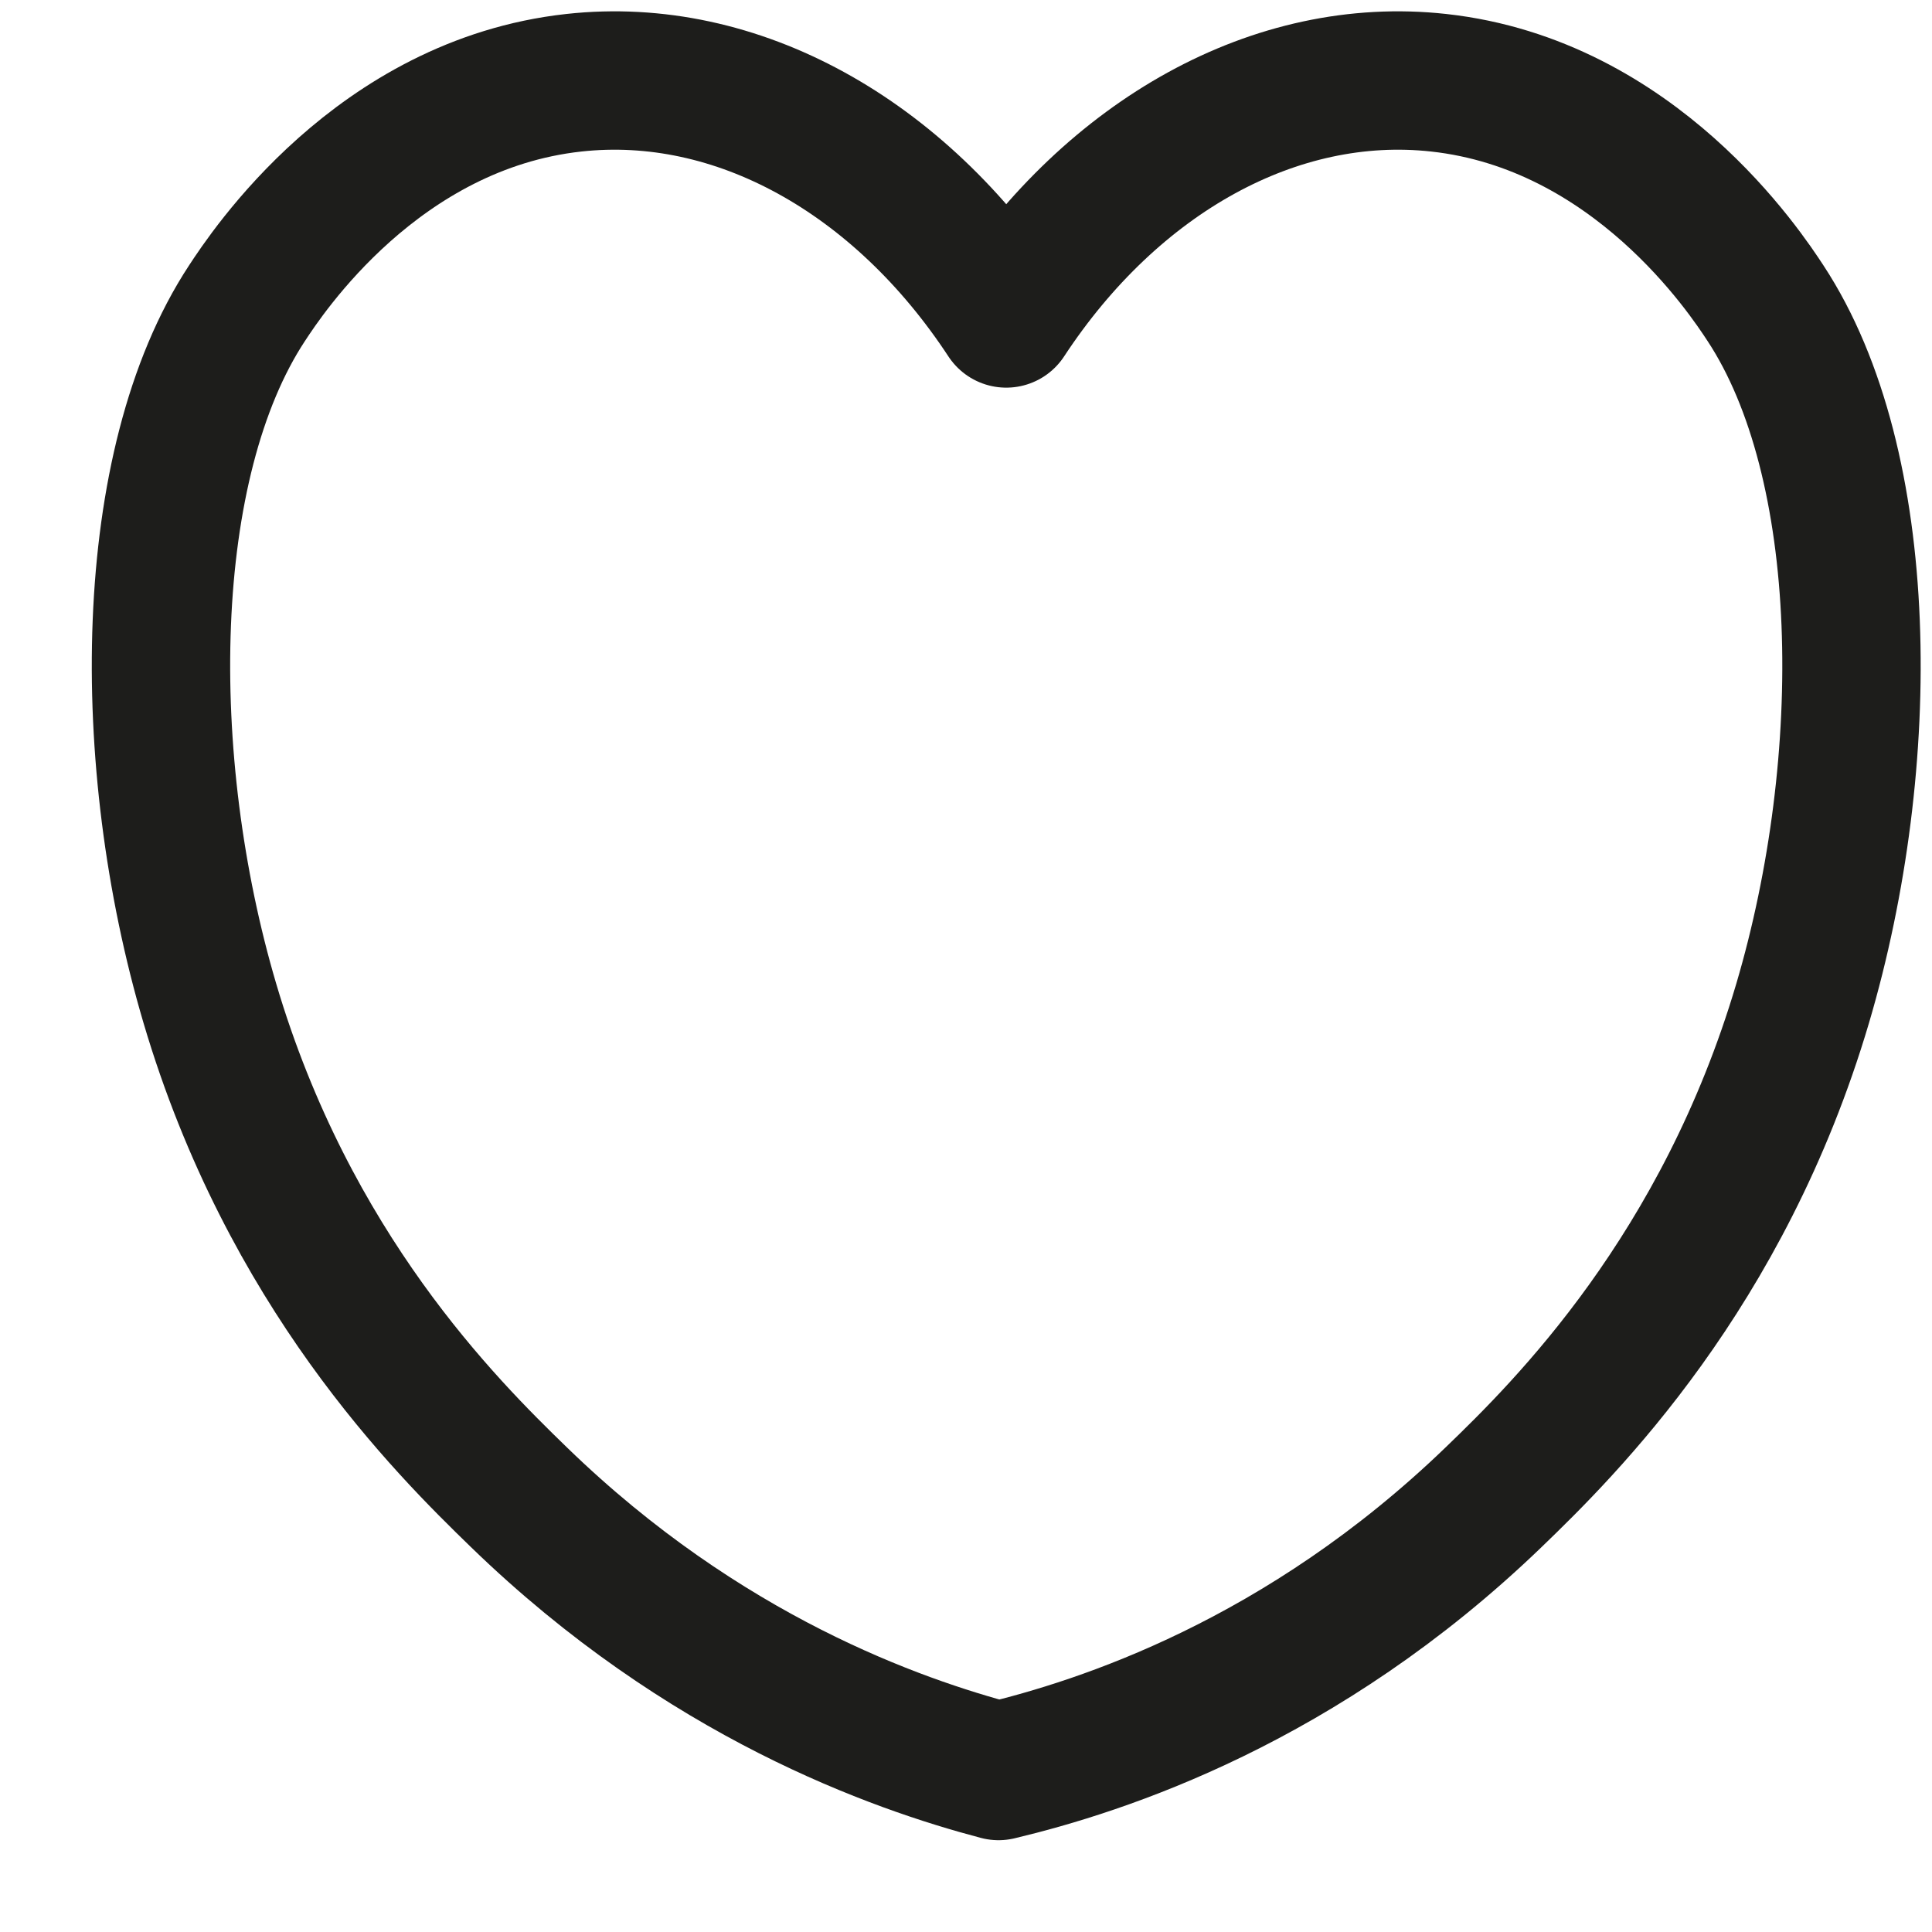
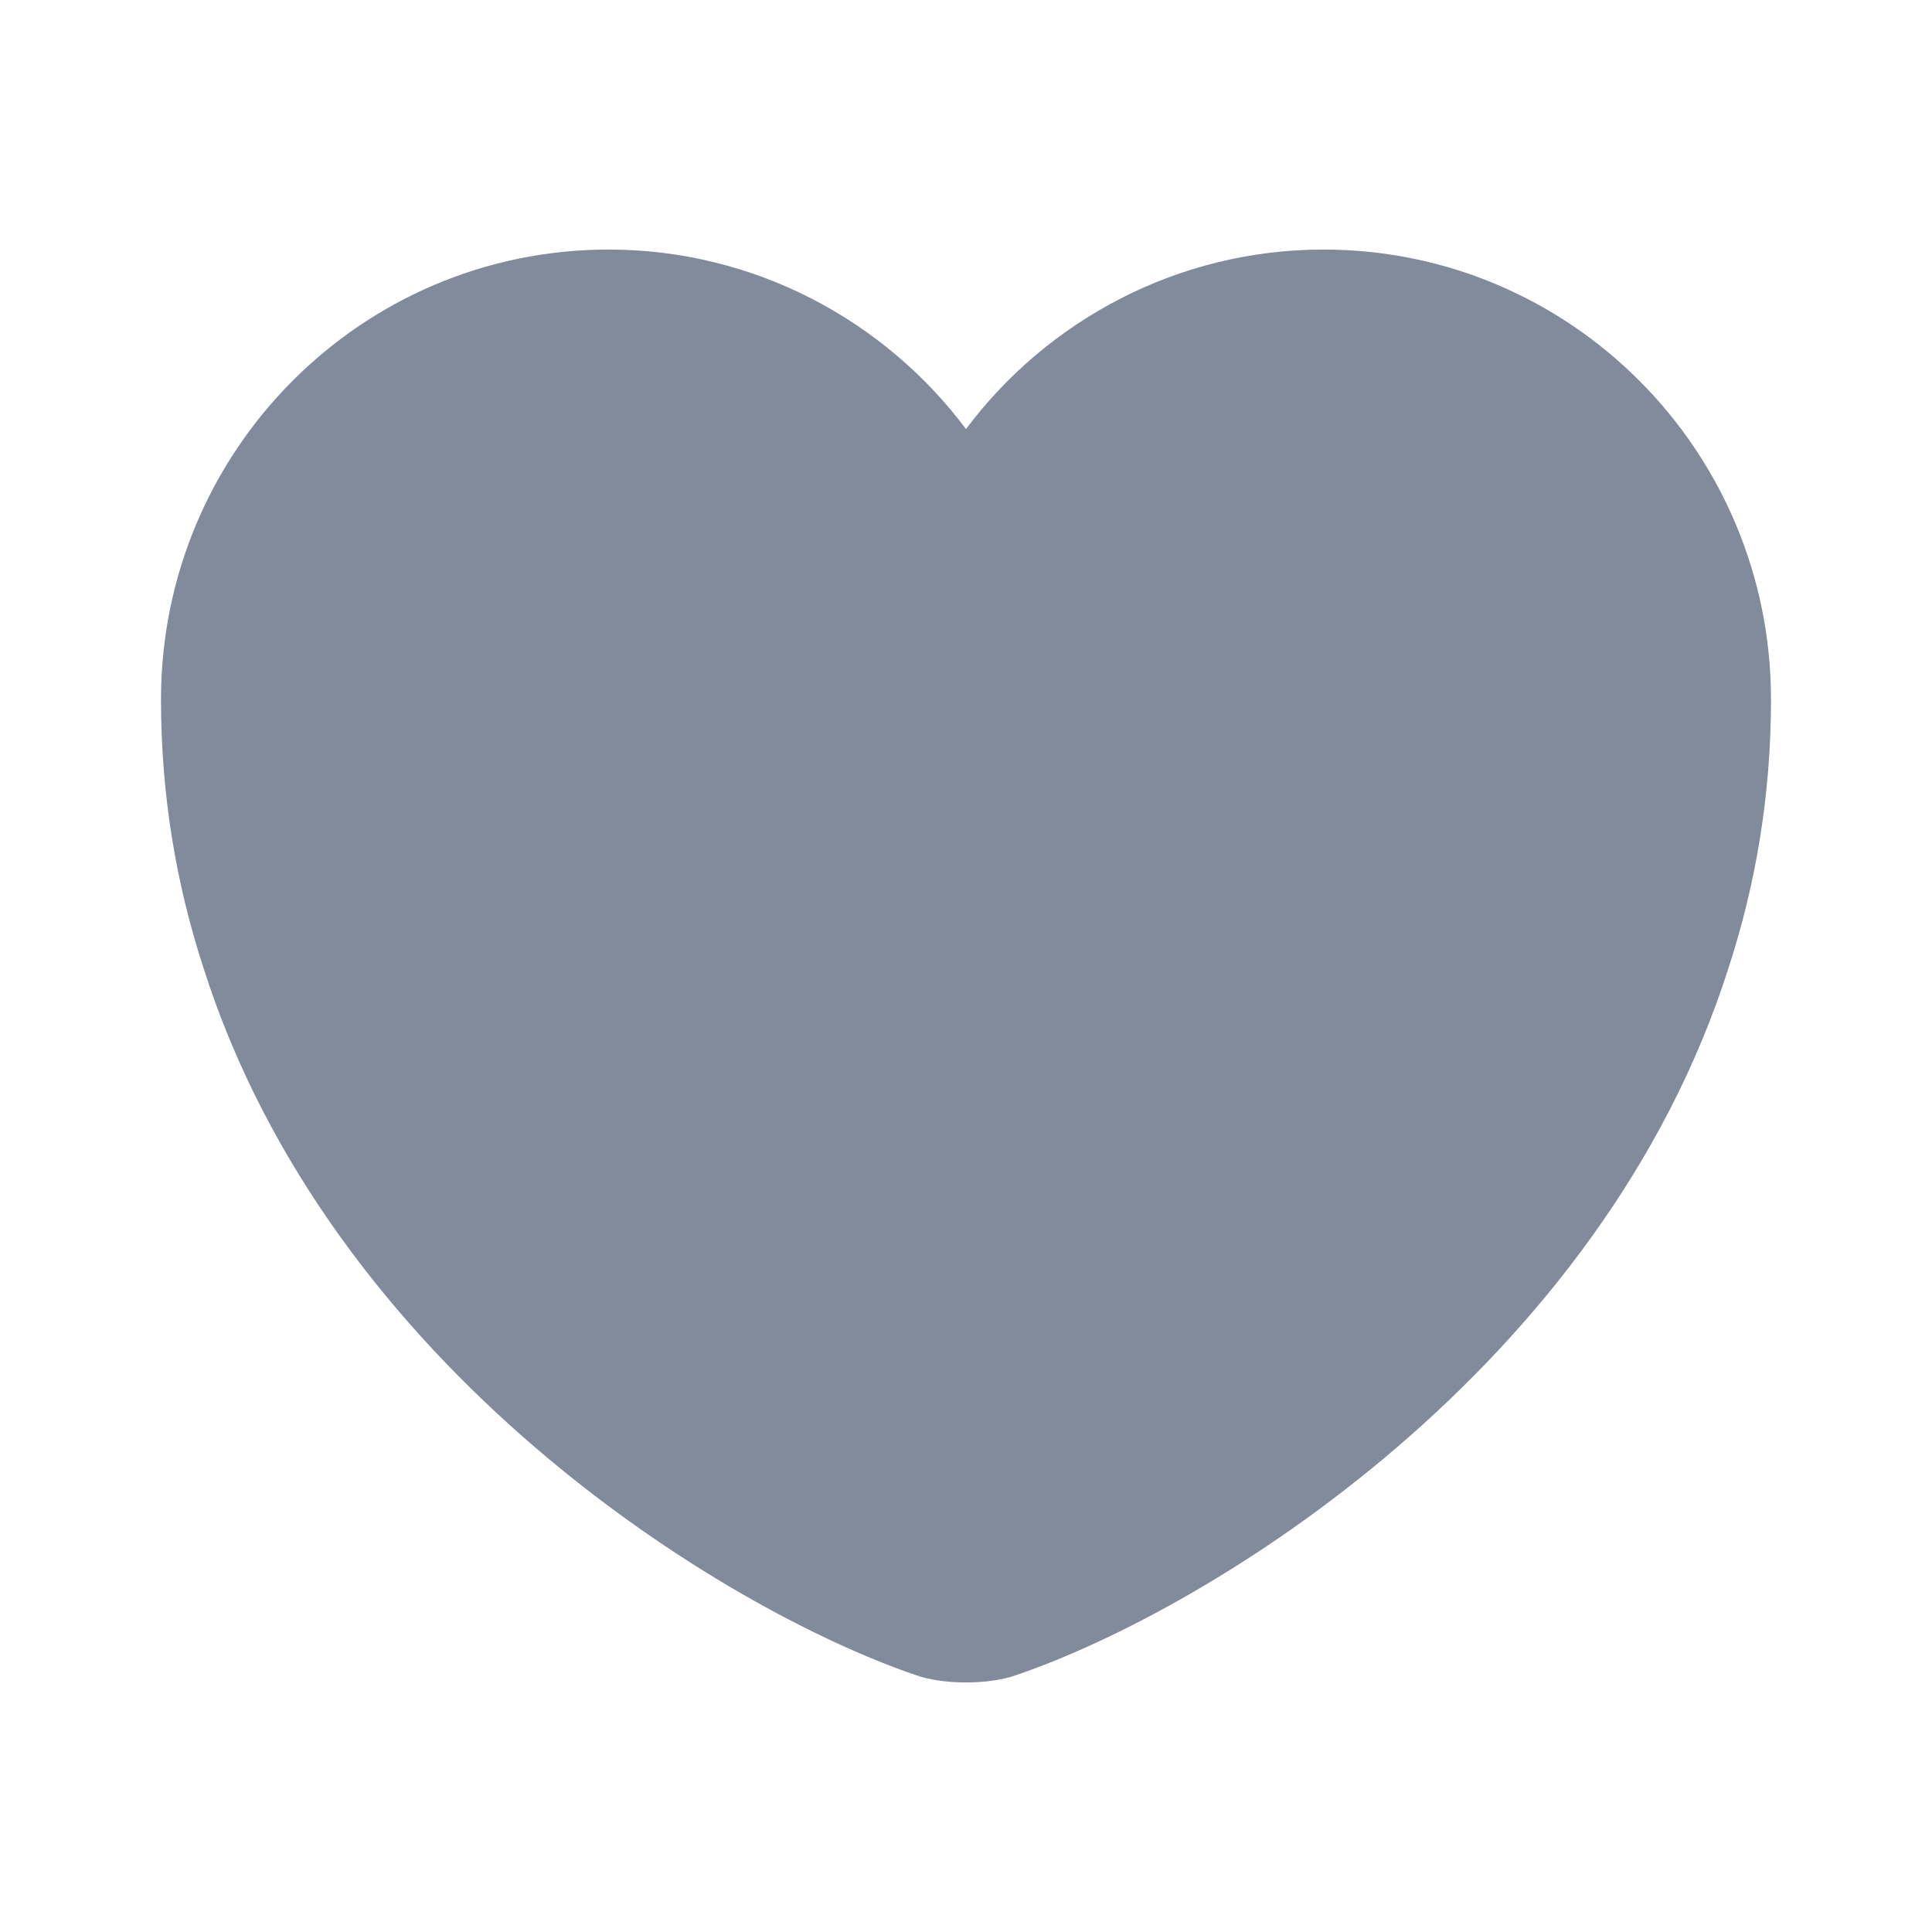
<svg xmlns="http://www.w3.org/2000/svg" width="24" height="24" viewBox="0 0 24 24" fill="none">
-   <path d="M21.932 3.767C21.688 3.395 20.309 1.296 17.872 1.028C15.848 0.805 13.825 1.938 12.5 3.956C11.175 1.938 9.152 0.805 7.128 1.028C4.691 1.296 3.312 3.395 3.068 3.767C1.752 5.767 1.717 9.453 2.607 12.464C3.586 15.776 5.525 17.706 6.447 18.6C8.745 20.829 11.135 21.665 12.404 22C13.686 21.694 16.174 20.893 18.553 18.6C19.448 17.738 21.407 15.798 22.393 12.464C23.283 9.453 23.247 5.767 21.932 3.767Z" stroke="#1D1D1B" stroke-width="1.719" stroke-linecap="round" stroke-linejoin="round" />
+   <path d="M16.44 3.1C14.63 3.1 13.01 3.98 12 5.33C10.99 3.98 9.37 3.1 7.56 3.1C4.49 3.1 2 5.6 2 8.69C2 9.88 2.19 10.98 2.52 12C4.1 17 8.97 19.99 11.38 20.81C11.72 20.93 12.28 20.93 12.62 20.81C15.03 19.99 19.9 17 21.48 12C21.81 10.98 22 9.88 22 8.69C22 5.6 19.51 3.1 16.44 3.1Z" fill="#818B9C" />
</svg>
